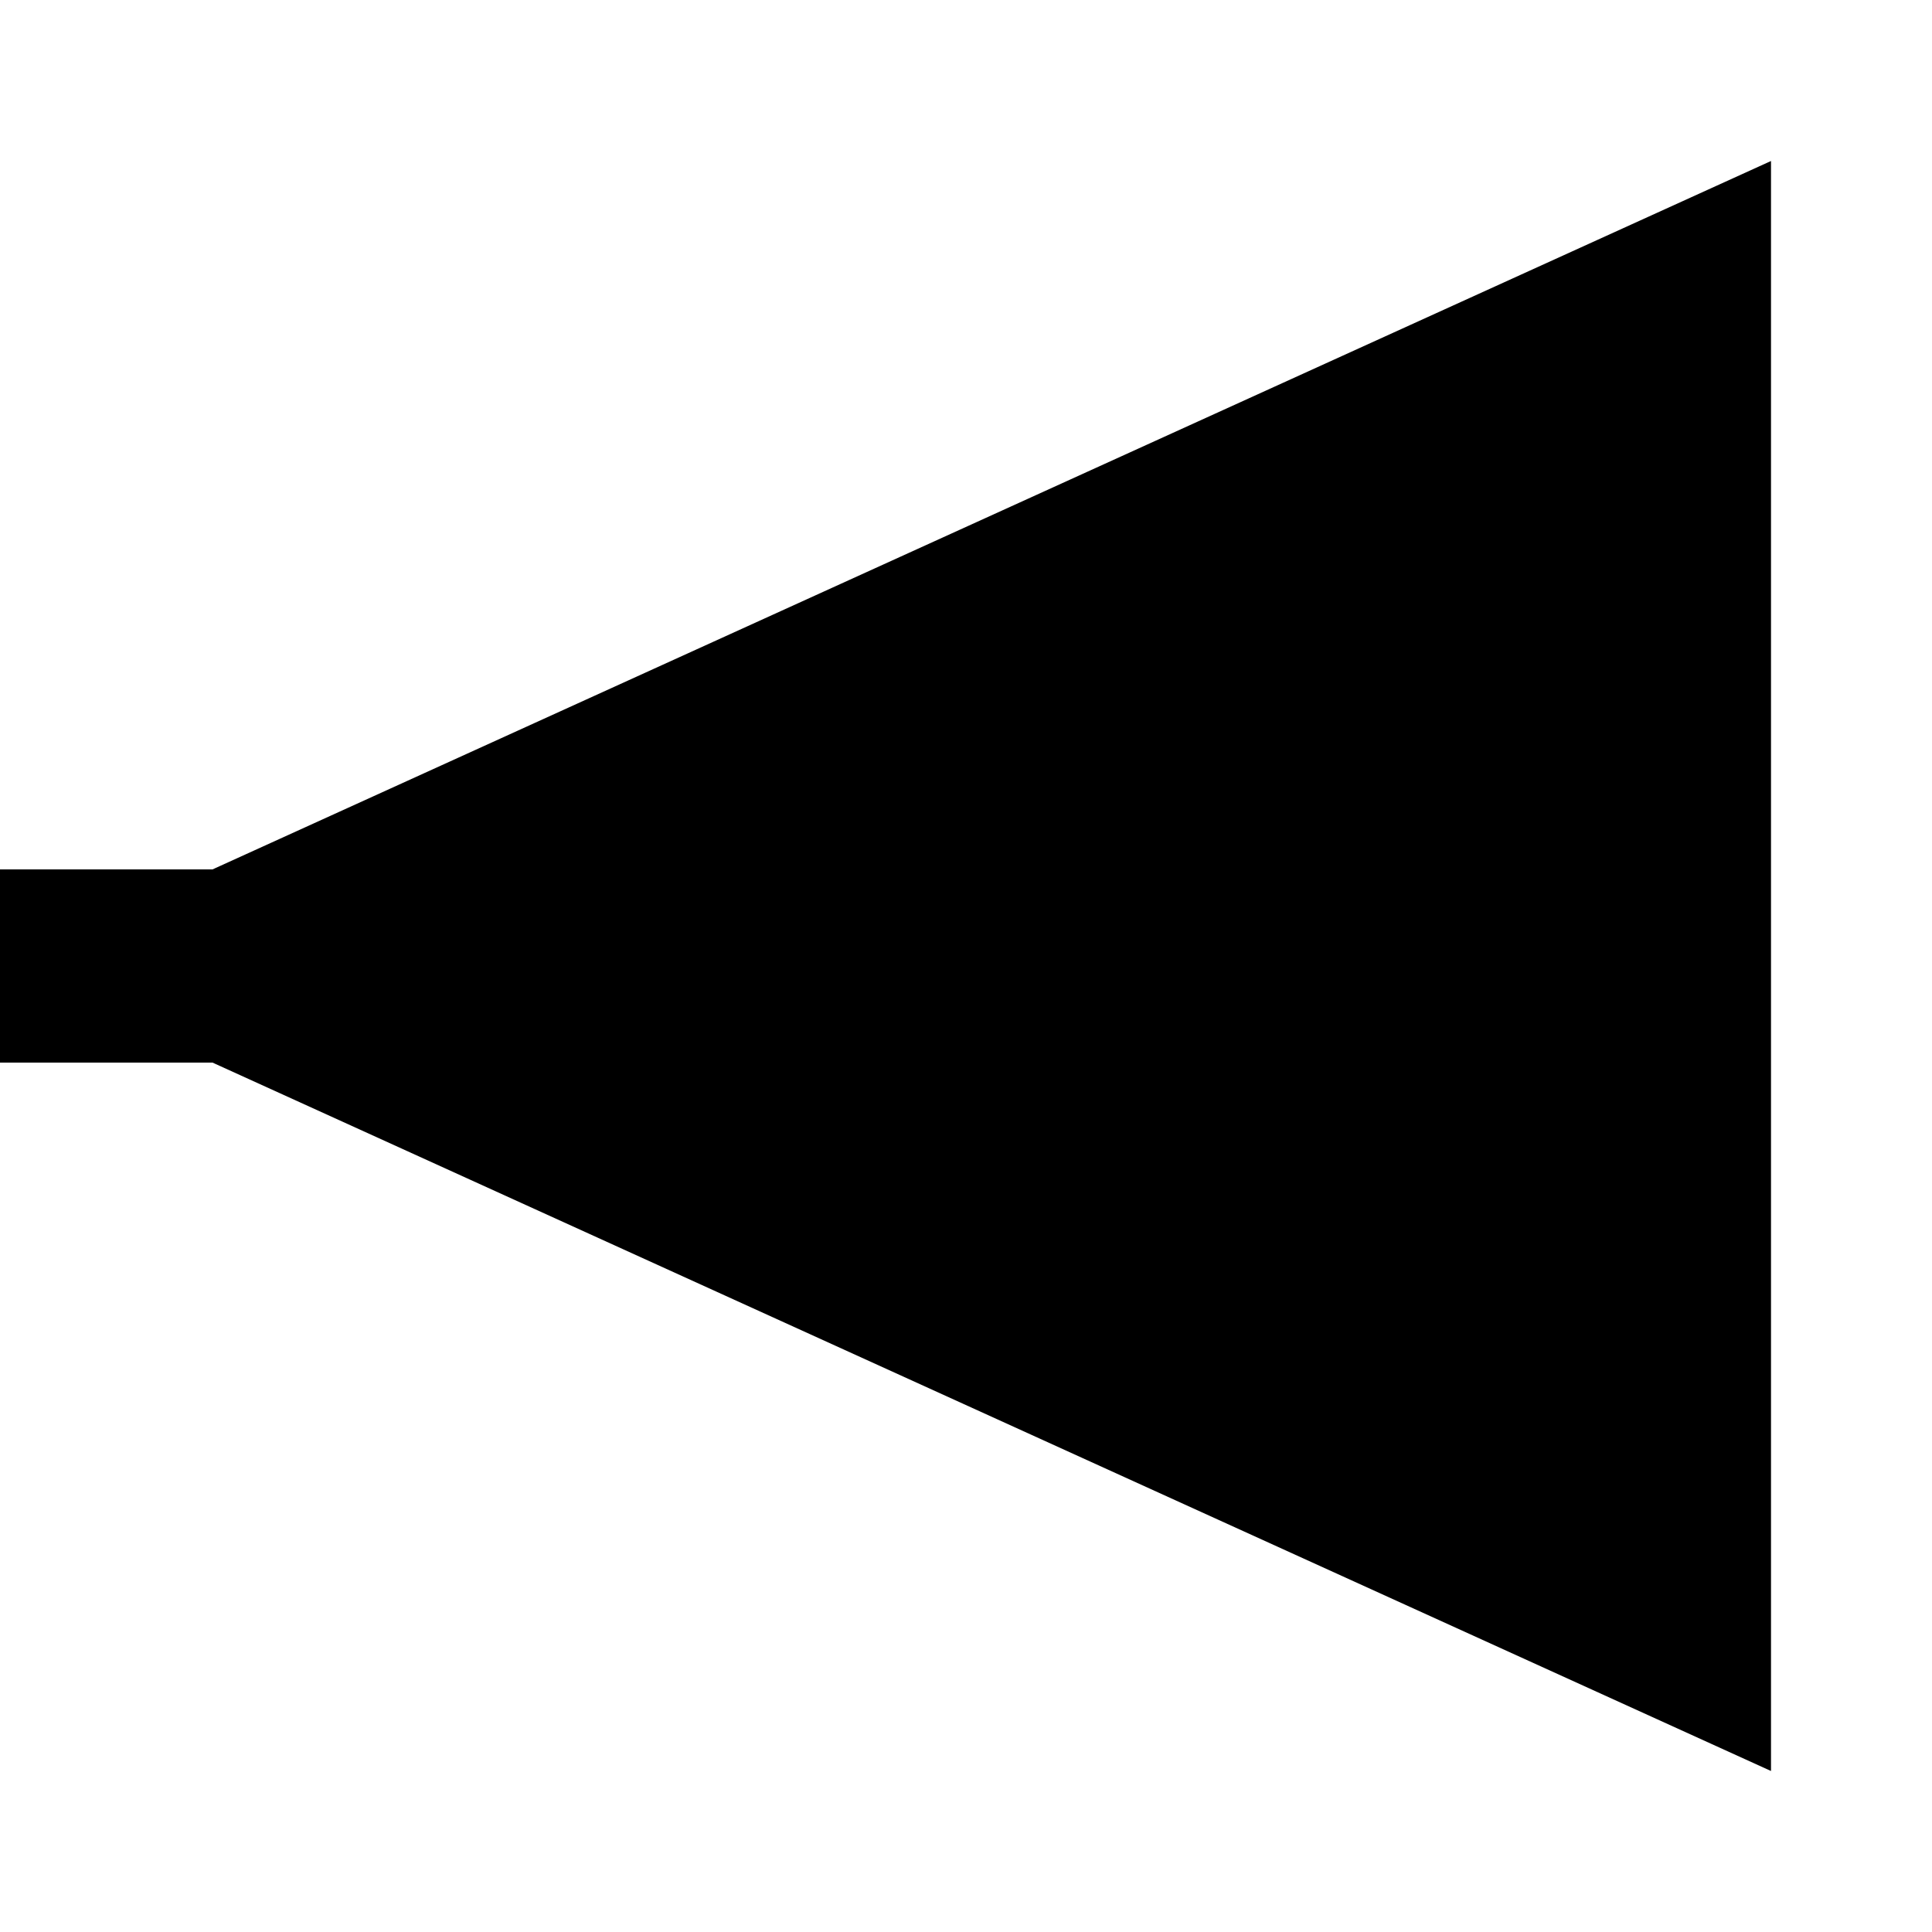
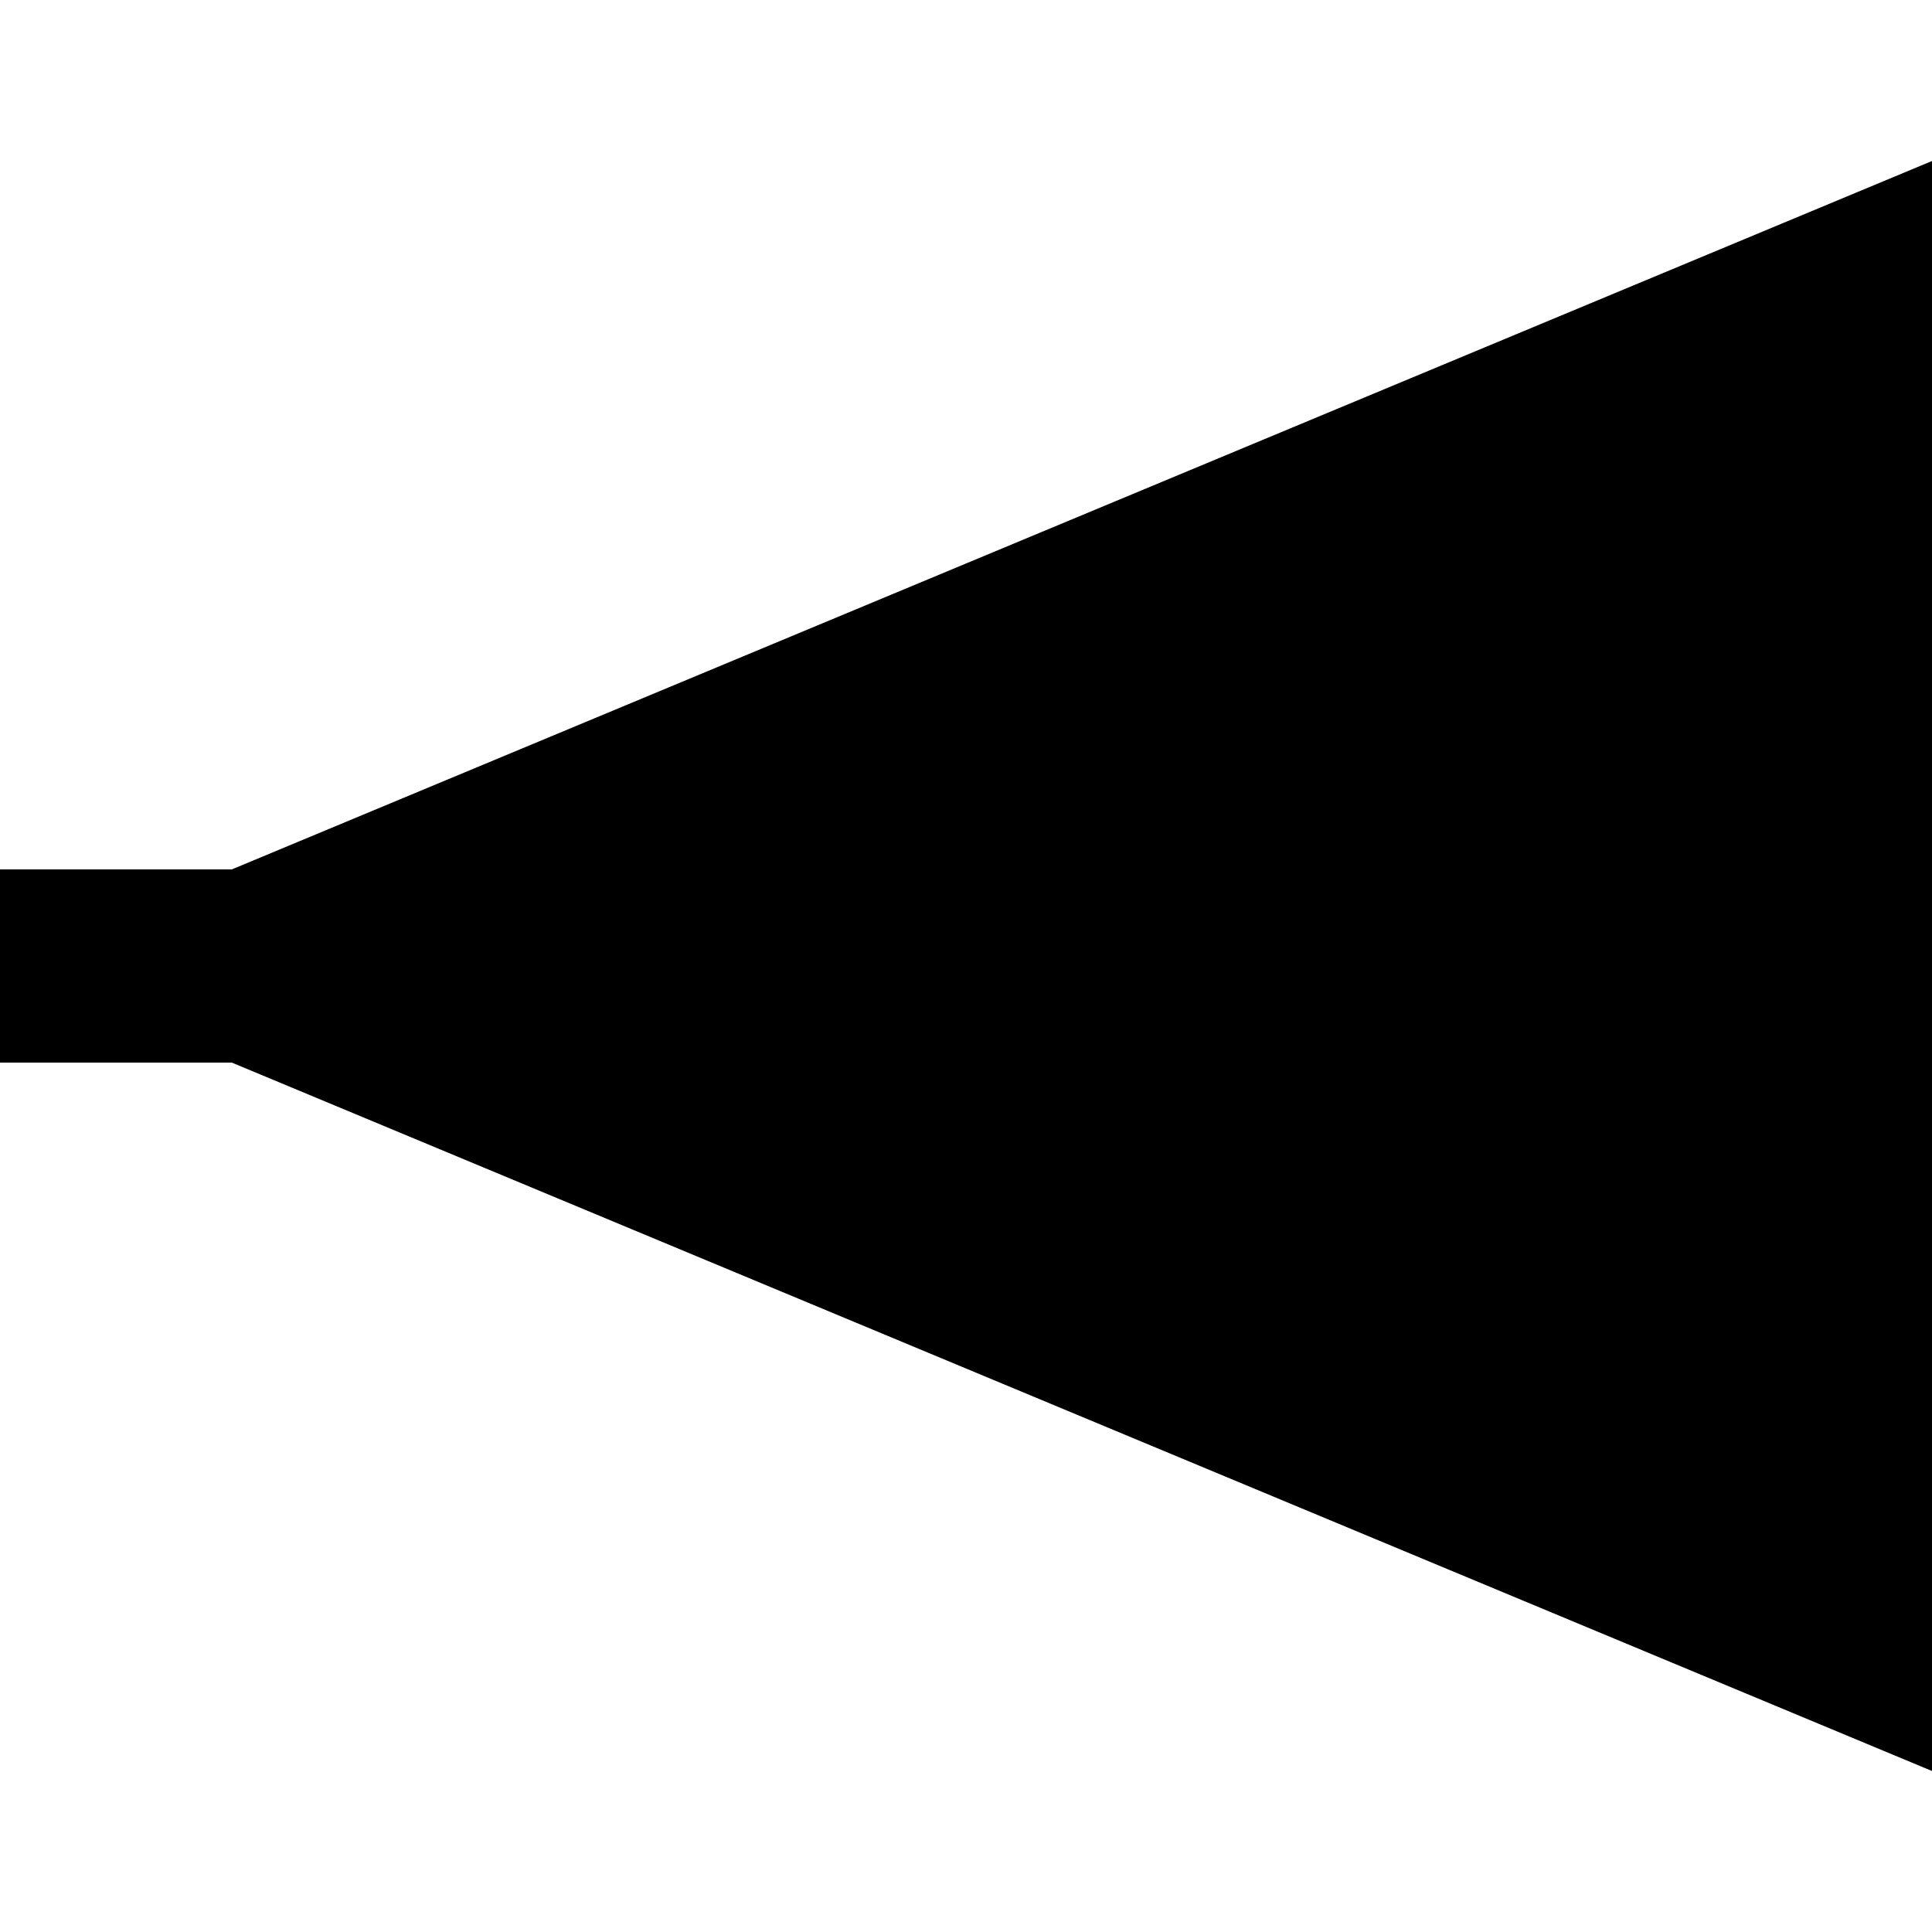
- <svg xmlns="http://www.w3.org/2000/svg" id="mim-conversion" version="1.1" baseProfile="full" width="12" height="12" refXstart="0" refYstart="6" refXend="11" refYend="6" class="solid-stroke default-fill-color" viewBox="0 0 12 12">
+ <svg xmlns="http://www.w3.org/2000/svg" id="mim-conversion" version="1.1" baseProfile="full" width="12" height="12" refXstart="-0.5" refYstart="6" refXend="12" refYend="6" class="solid-stroke default-fill-color" viewBox="0 0 12 12">
  <rect class="board-fill-color" stroke="none" x="0" y="5.4" width="2" height="1.2" />
-   <polygon stroke-width="0" points="11,11 0,6 11,1" />
+   <polygon stroke-width="0" points="12,11 0,6 12,1" />
</svg>
